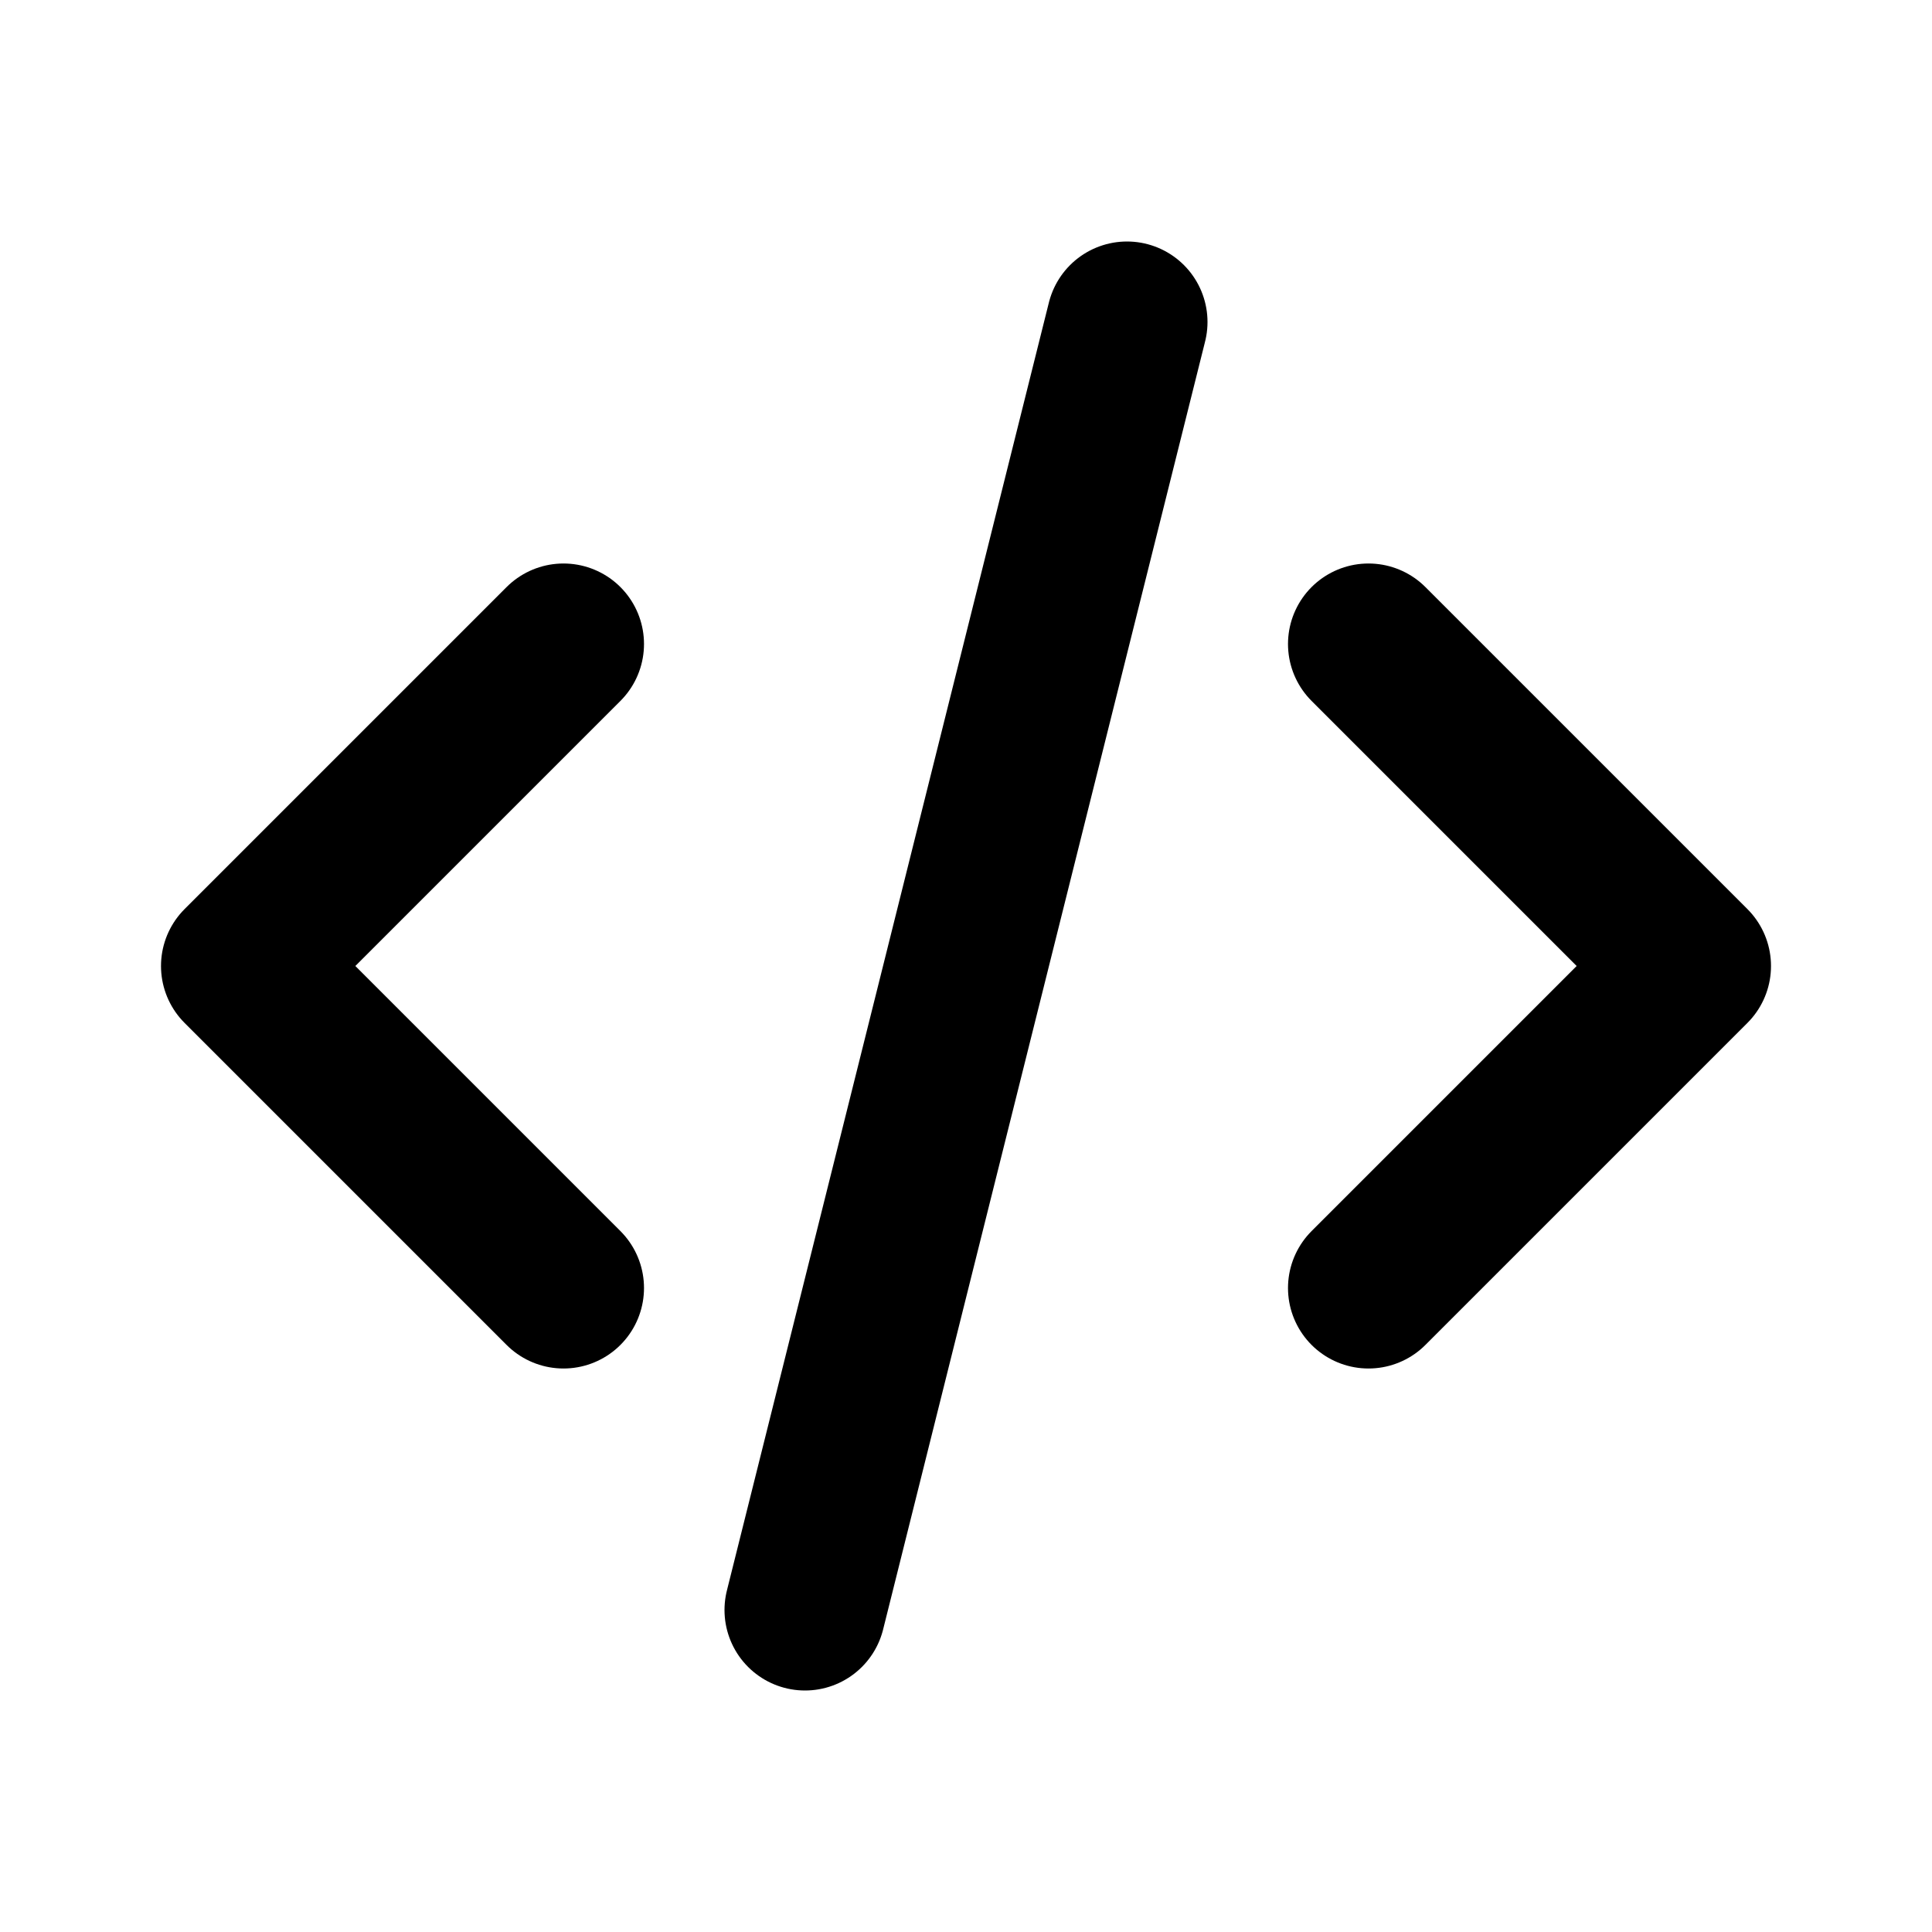
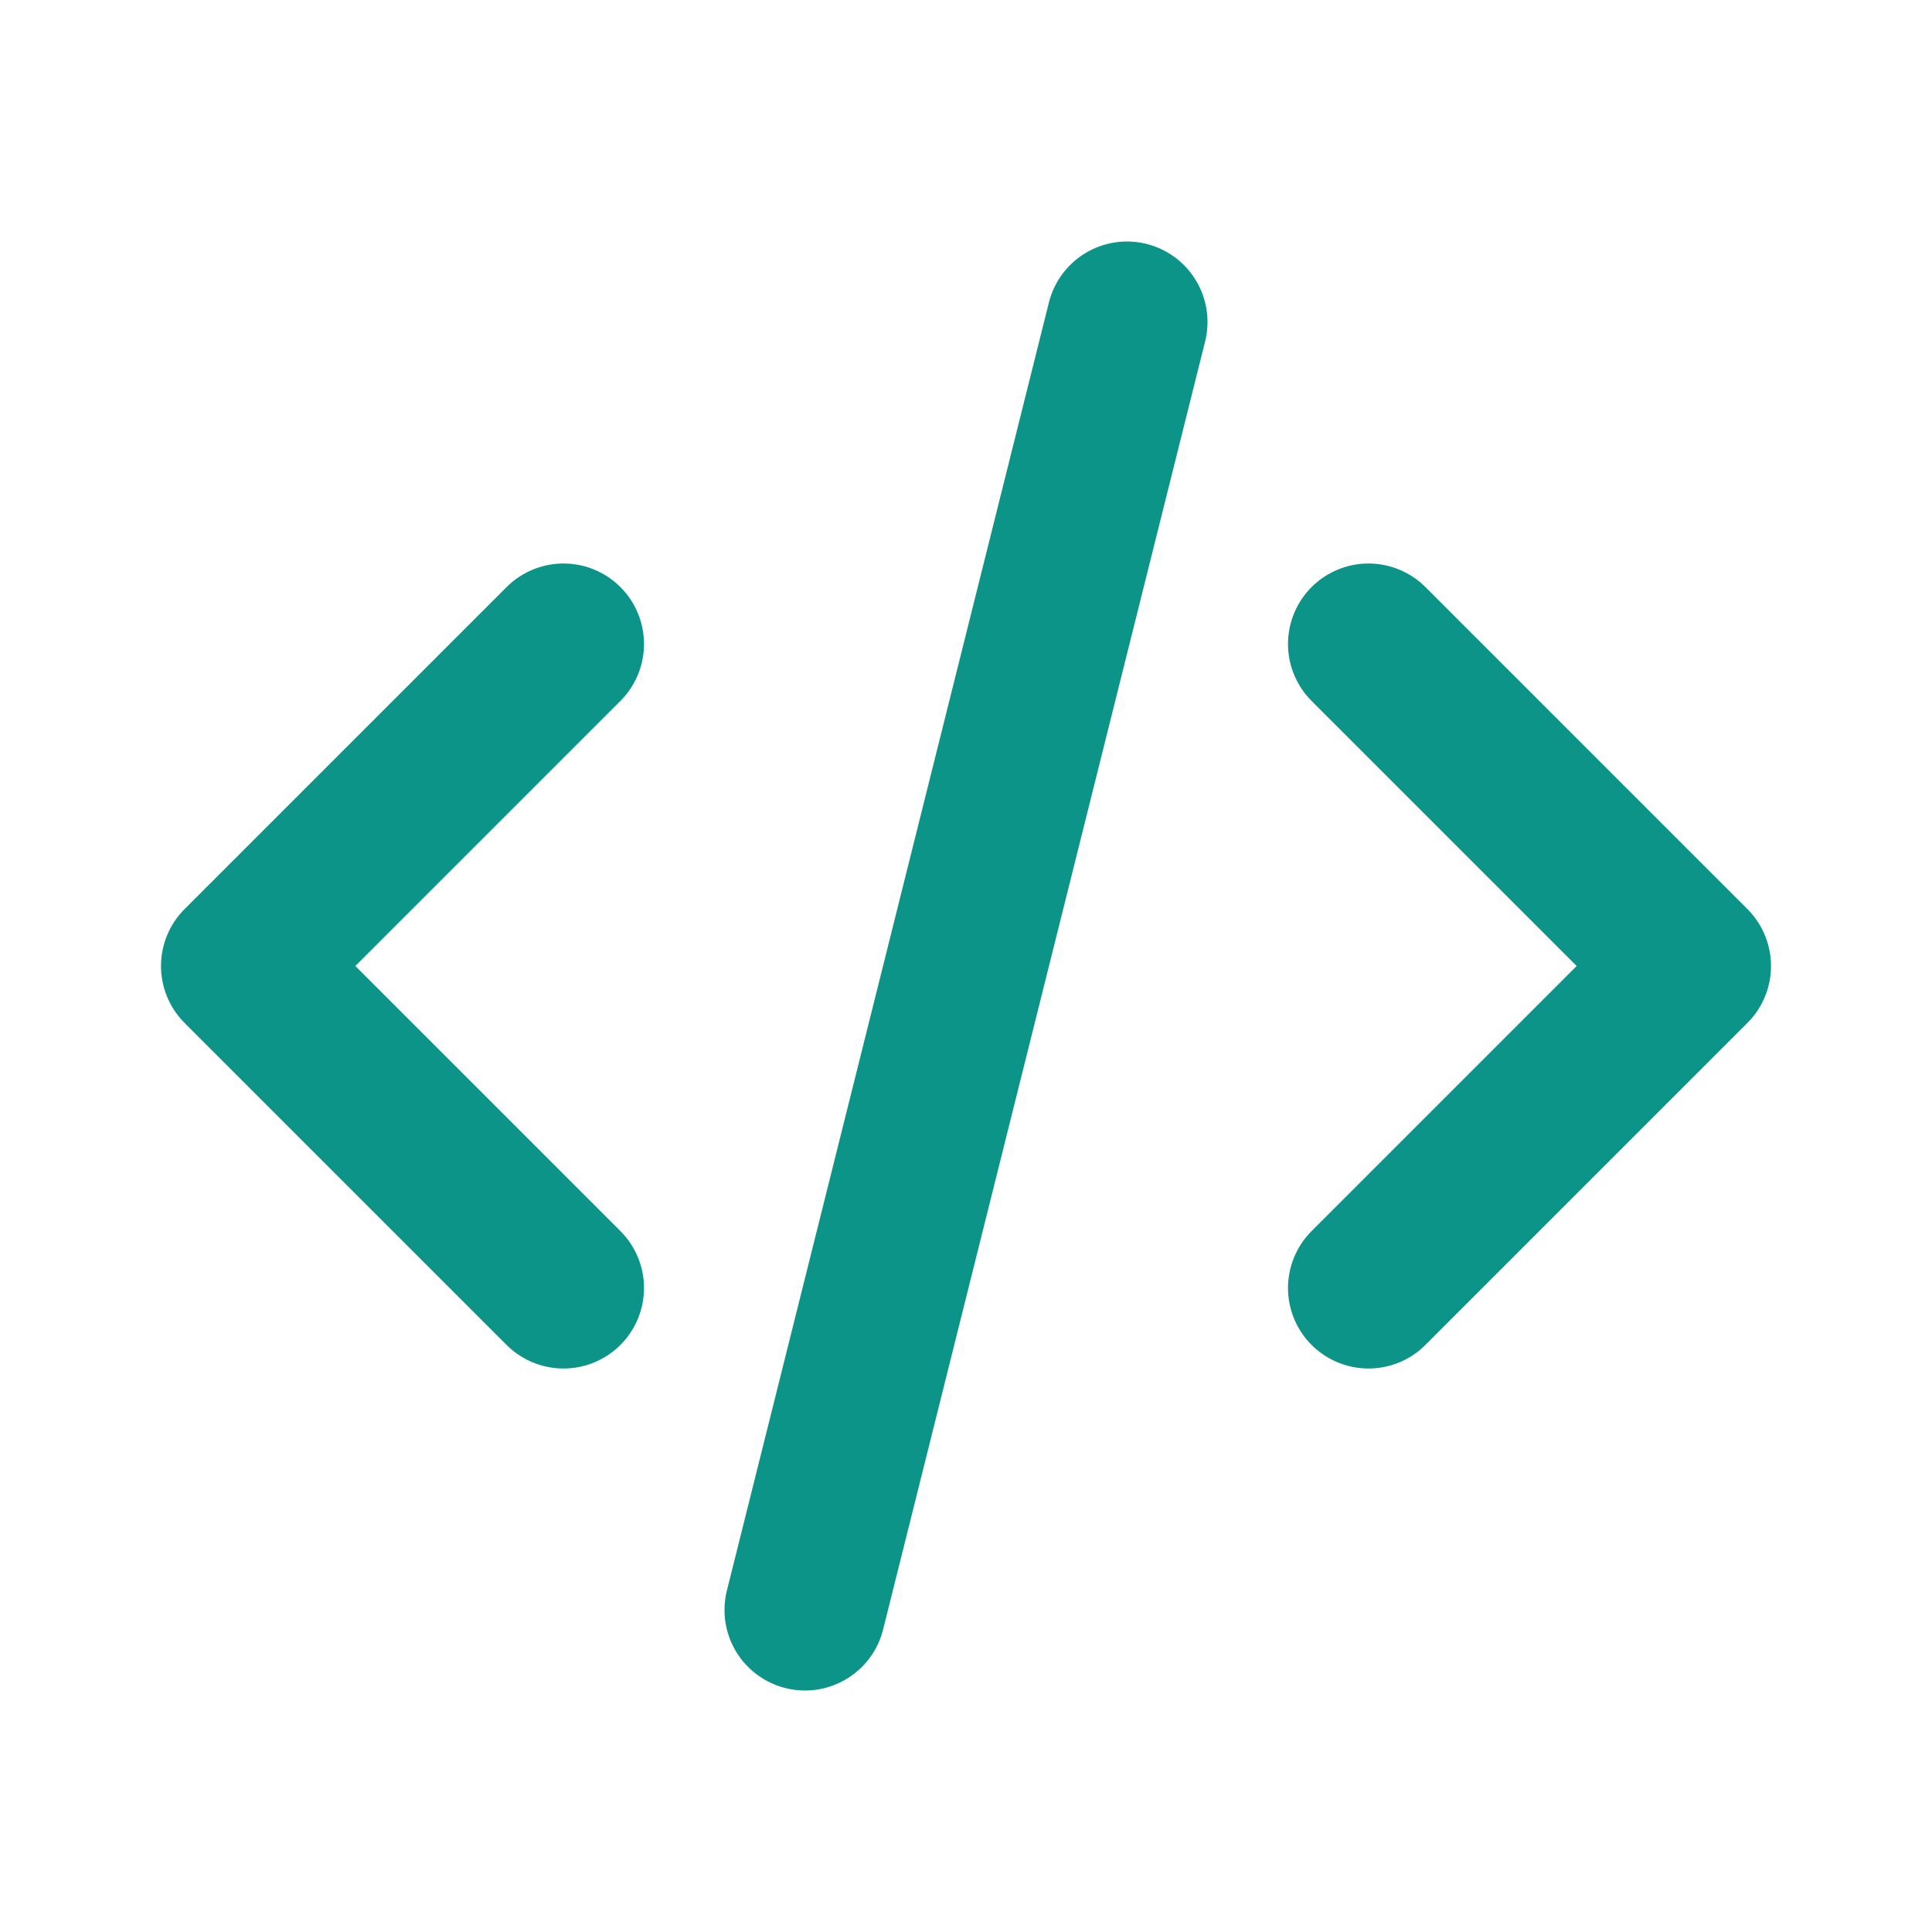
- <svg xmlns="http://www.w3.org/2000/svg" width="24" height="24" viewBox="0 0 24 24" stroke-width="2" stroke="currentColor" fill="none" stroke-linecap="round" stroke-linejoin="round">
+ <svg xmlns="http://www.w3.org/2000/svg" width="24" height="24" viewBox="0 0 24 24" stroke-width="2" stroke="#0d9488" fill="none" stroke-linecap="round" stroke-linejoin="round">
  <path stroke="none" d="M0 0h24v24H0z" fill="none" />
  <path d="M7 8l-4 4l4 4" />
  <path d="M17 8l4 4l-4 4" />
  <path d="M14 4l-4 16" />
-   <style>
-         svg { color: #000; }
-         @media (prefers-color-scheme: dark) {
-             svg { color: #FFF; }
-         }
-     </style>
</svg>
